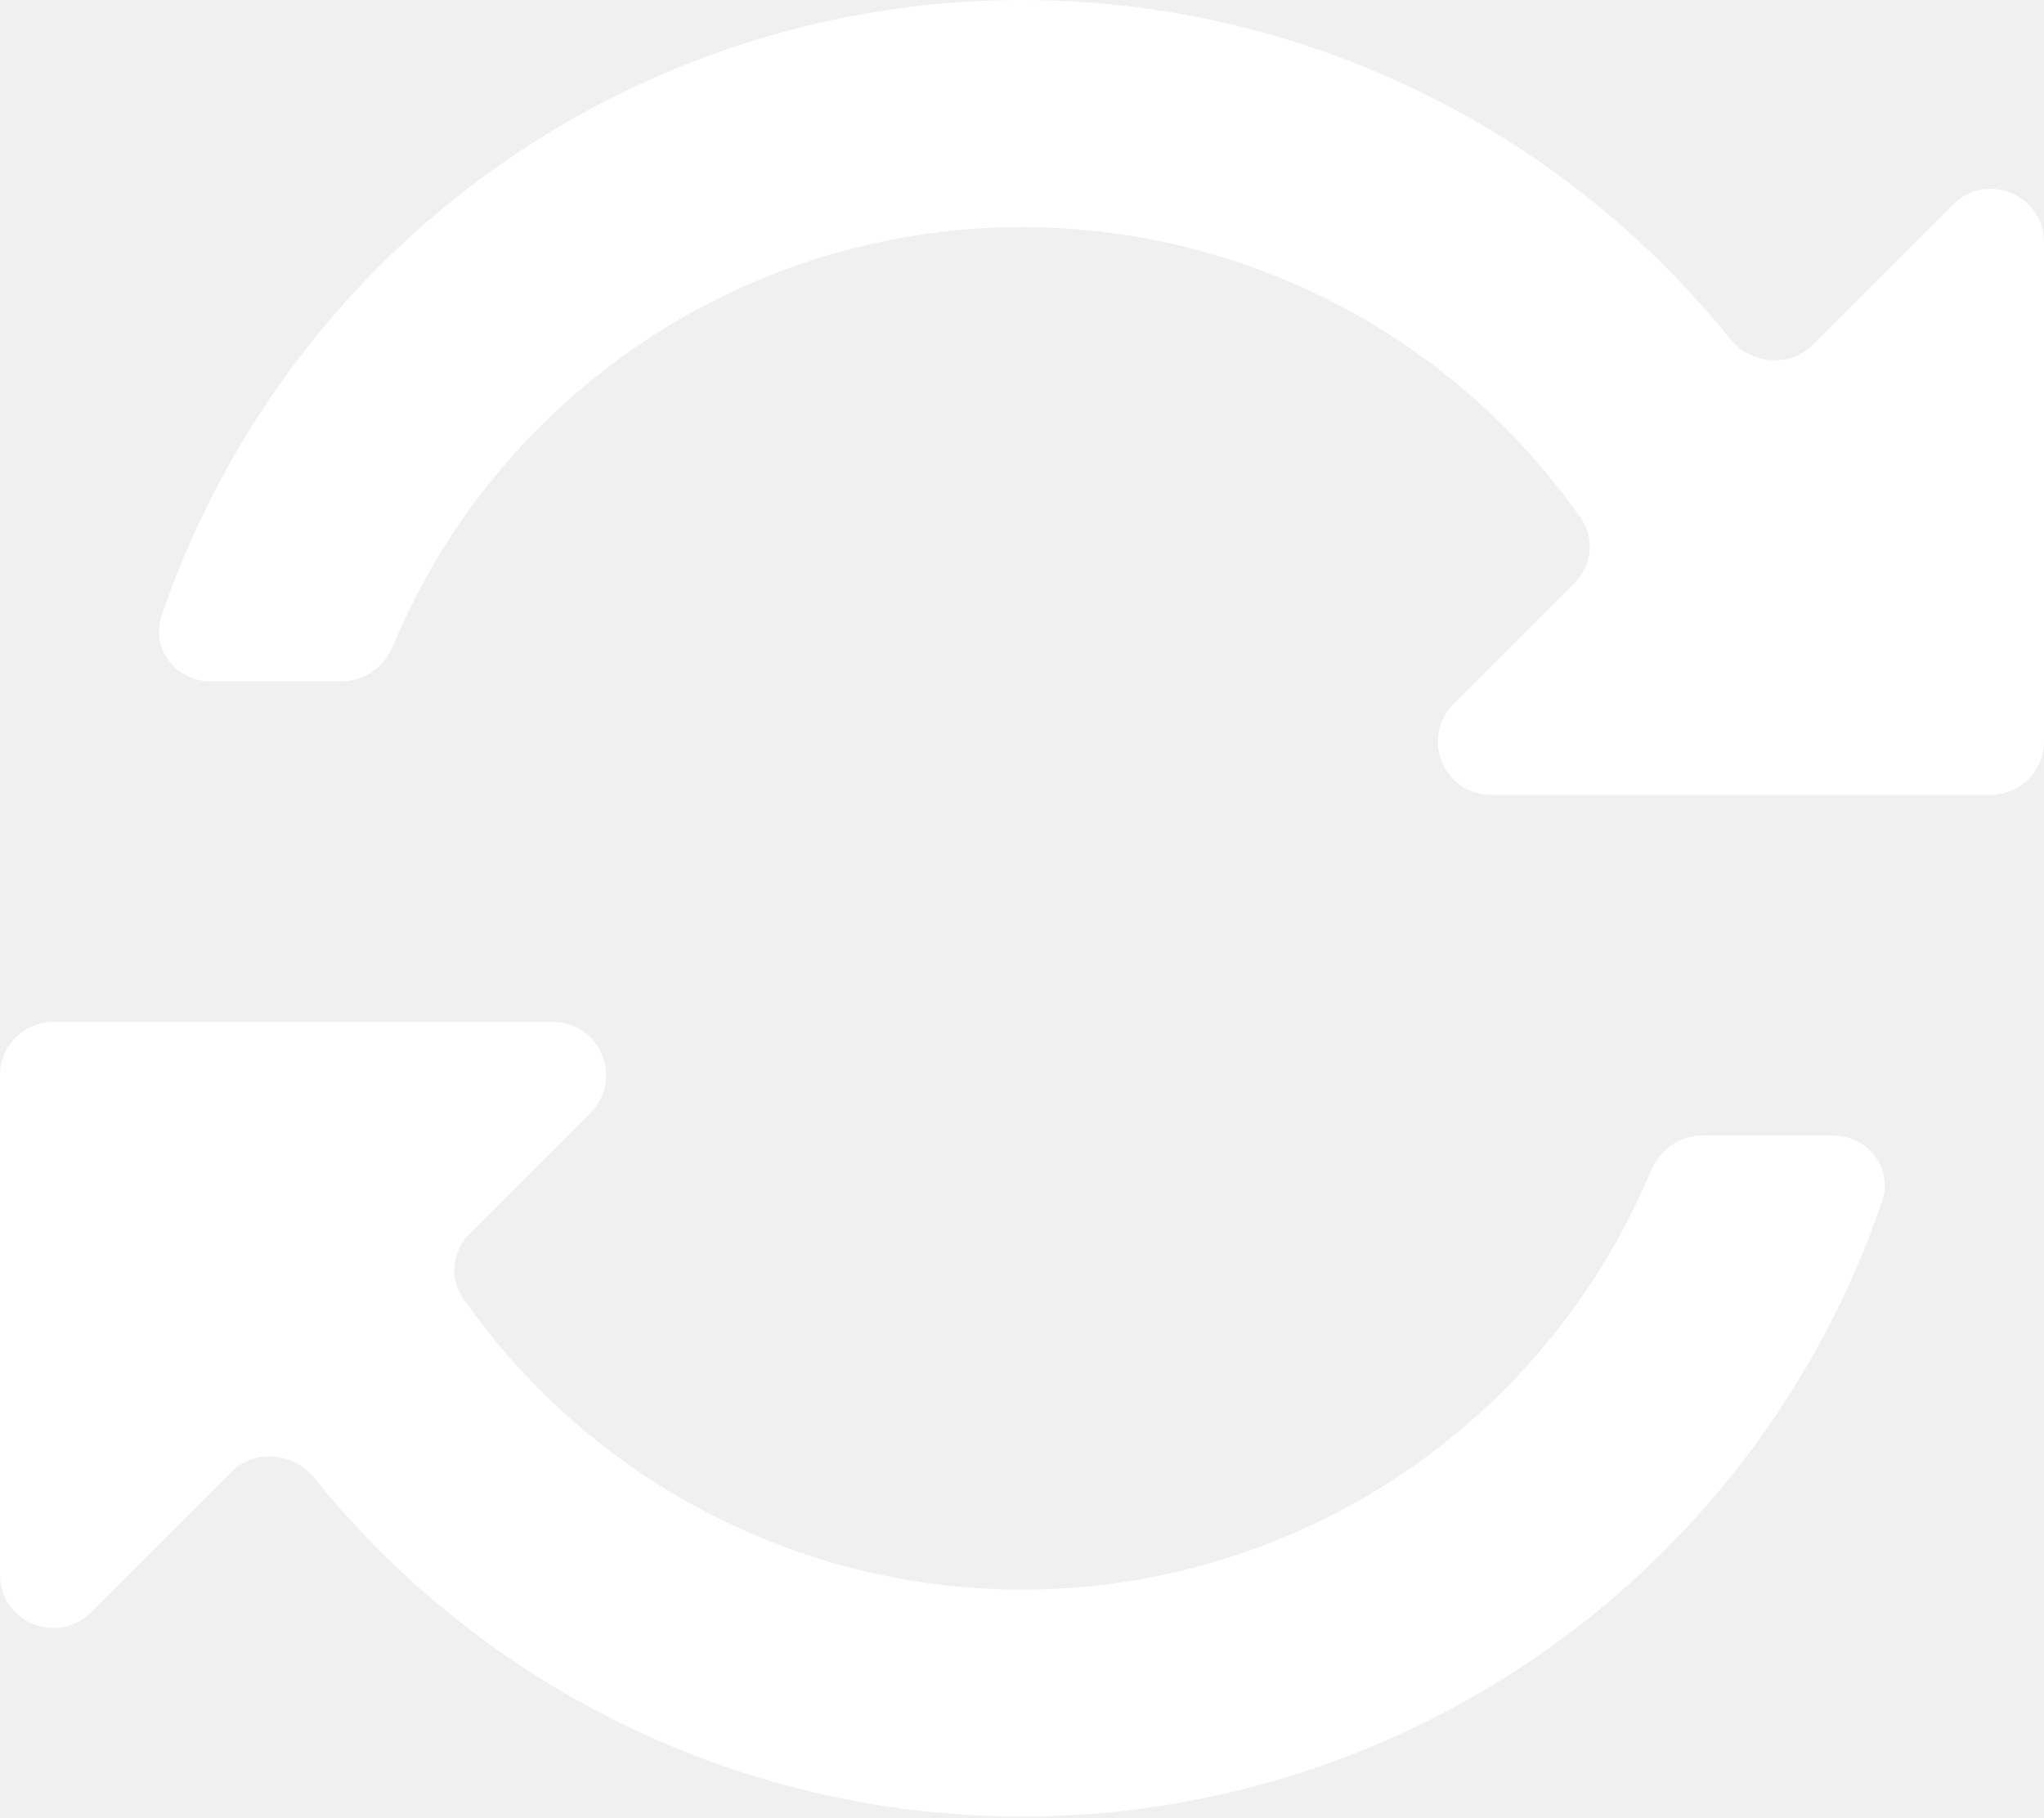
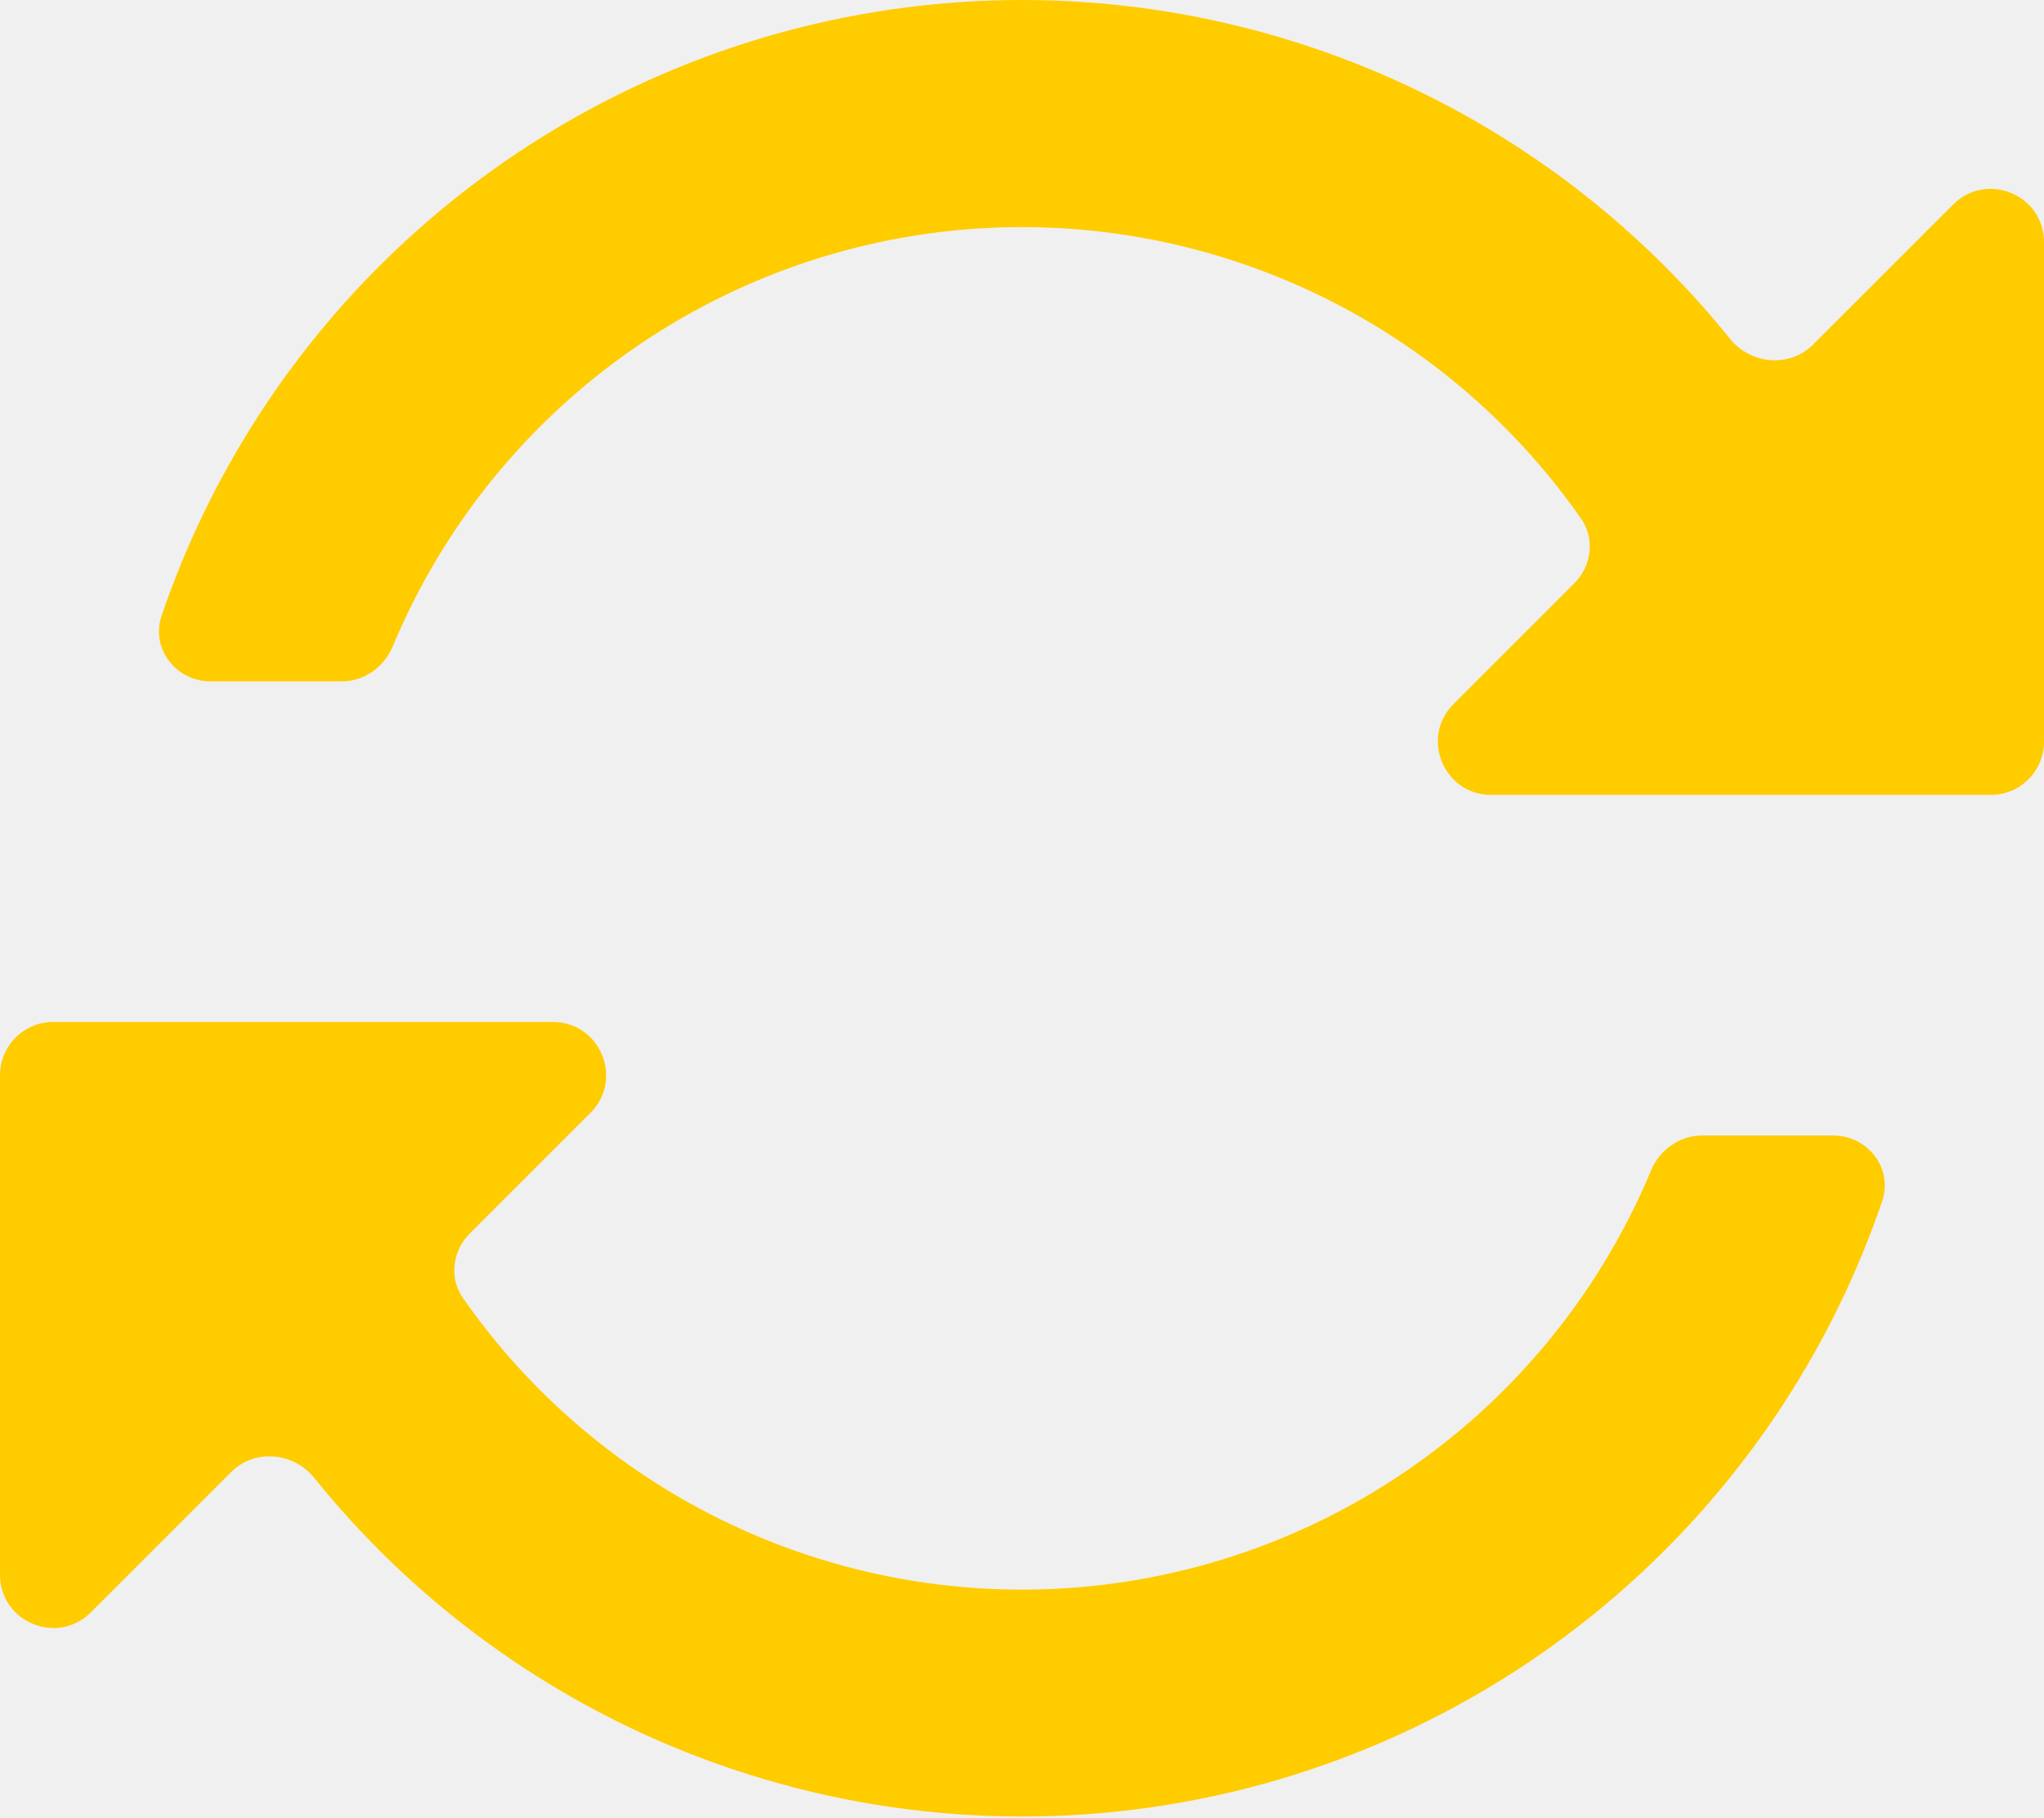
<svg xmlns="http://www.w3.org/2000/svg" width="768" height="683" viewBox="0 0 768 683" fill="none">
-   <path d="M176.502 463.558C169.974 470.086 168.695 480.286 173.979 487.857C198.581 523.113 231.719 551.683 270.401 570.826C313.794 592.301 362.385 601.035 410.54 596.015C458.695 590.995 504.441 572.427 542.471 542.464C576.793 515.423 603.562 480.101 620.327 439.919C623.589 432.099 631.073 426.727 639.547 426.727H688.748C701.828 426.727 711.395 439.09 707.171 451.469C688.95 504.873 657.725 553.066 616.148 591.611C568.239 636.024 508.595 665.763 444.293 677.297C379.991 688.832 313.73 681.678 253.372 656.685C200.391 634.748 153.911 599.874 118.096 555.417C110.282 545.716 95.673 544.387 86.865 553.195L34.142 605.918C21.543 618.517 0 609.594 0 591.776V404.06C0 393.014 8.954 384.06 20 384.06H207.716C225.534 384.06 234.457 405.603 221.858 418.202L176.502 463.558ZM591.539 219.188C598.068 212.659 599.346 202.458 594.06 194.886C569.447 159.625 536.297 131.053 497.603 111.909C454.197 90.433 405.593 81.702 357.427 86.726C309.26 91.75 263.505 110.325 225.465 140.296C191.135 167.345 164.358 202.676 147.588 242.868C144.325 250.688 136.842 256.06 128.368 256.06H79.161C66.084 256.06 56.517 243.699 60.737 231.321C78.955 177.891 110.184 129.672 151.774 91.105C199.692 46.67 259.353 16.915 323.675 5.371C387.998 -6.173 454.282 0.979 514.662 25.978C567.664 47.922 614.162 82.809 649.989 127.284C657.804 136.985 672.412 138.315 681.221 129.506L733.858 76.869C746.457 64.27 768 73.193 768 91.011V278.727C768 289.772 759.046 298.727 748 298.727H560.284C542.466 298.727 533.543 277.184 546.142 264.585L591.539 219.188Z" fill="white" />
+   <path d="M176.502 463.558C169.974 470.086 168.695 480.286 173.979 487.857C198.581 523.113 231.719 551.683 270.401 570.826C313.794 592.301 362.385 601.035 410.54 596.015C458.695 590.995 504.441 572.427 542.471 542.464C576.793 515.423 603.562 480.101 620.327 439.919C623.589 432.099 631.073 426.727 639.547 426.727H688.748C701.828 426.727 711.395 439.09 707.171 451.469C688.95 504.873 657.725 553.066 616.148 591.611C568.239 636.024 508.595 665.763 444.293 677.297C379.991 688.832 313.73 681.678 253.372 656.685C200.391 634.748 153.911 599.874 118.096 555.417C110.282 545.716 95.673 544.387 86.865 553.195L34.142 605.918C21.543 618.517 0 609.594 0 591.776V404.06C0 393.014 8.954 384.06 20 384.06H207.716C225.534 384.06 234.457 405.603 221.858 418.202L176.502 463.558ZM591.539 219.188C598.068 212.659 599.346 202.458 594.06 194.886C569.447 159.625 536.297 131.053 497.603 111.909C454.197 90.433 405.593 81.702 357.427 86.726C309.26 91.75 263.505 110.325 225.465 140.296C191.135 167.345 164.358 202.676 147.588 242.868C144.325 250.688 136.842 256.06 128.368 256.06H79.161C66.084 256.06 56.517 243.699 60.737 231.322C78.955 177.891 110.184 129.672 151.774 91.105C199.692 46.67 259.353 16.915 323.675 5.371C387.998 -6.173 454.282 0.979 514.662 25.978C567.664 47.922 614.162 82.809 649.989 127.284C657.804 136.985 672.412 138.315 681.221 129.506L733.858 76.869C746.457 64.27 768 73.193 768 91.011V278.727C768 289.772 759.046 298.727 748 298.727H560.284C542.466 298.727 533.543 277.184 546.142 264.585L591.539 219.188Z" fill="#FFCC00" />
</svg>
